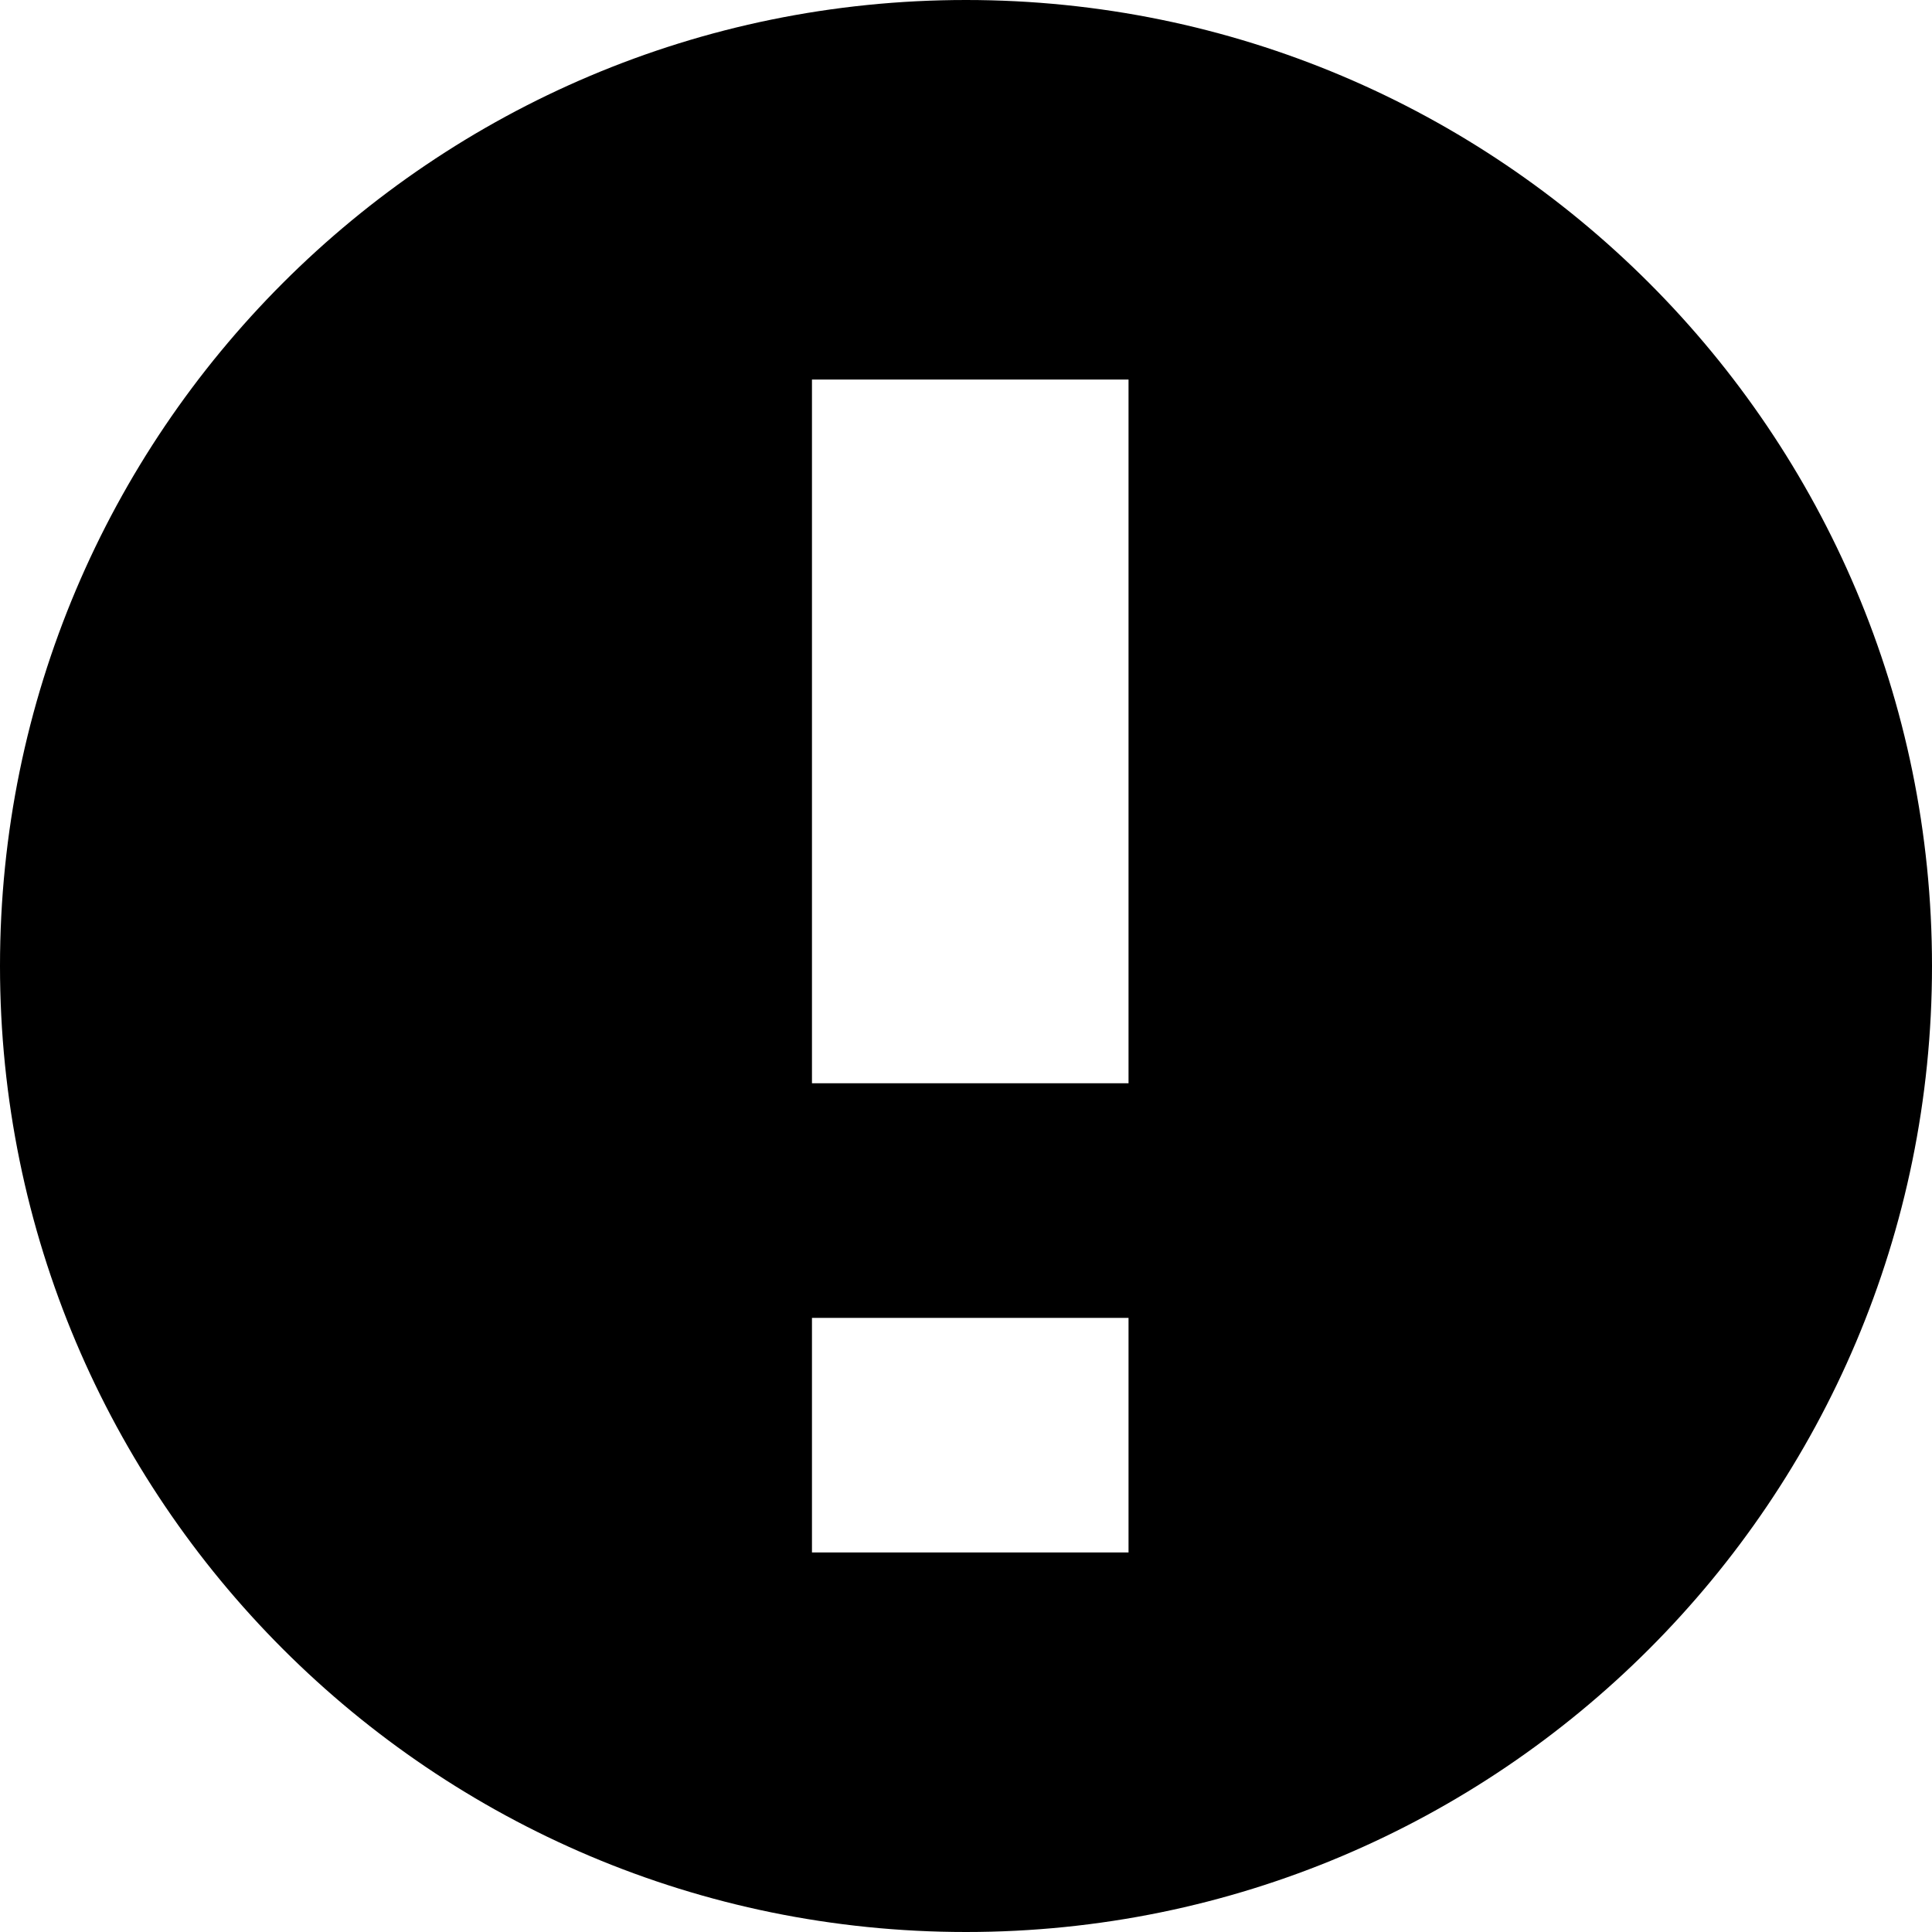
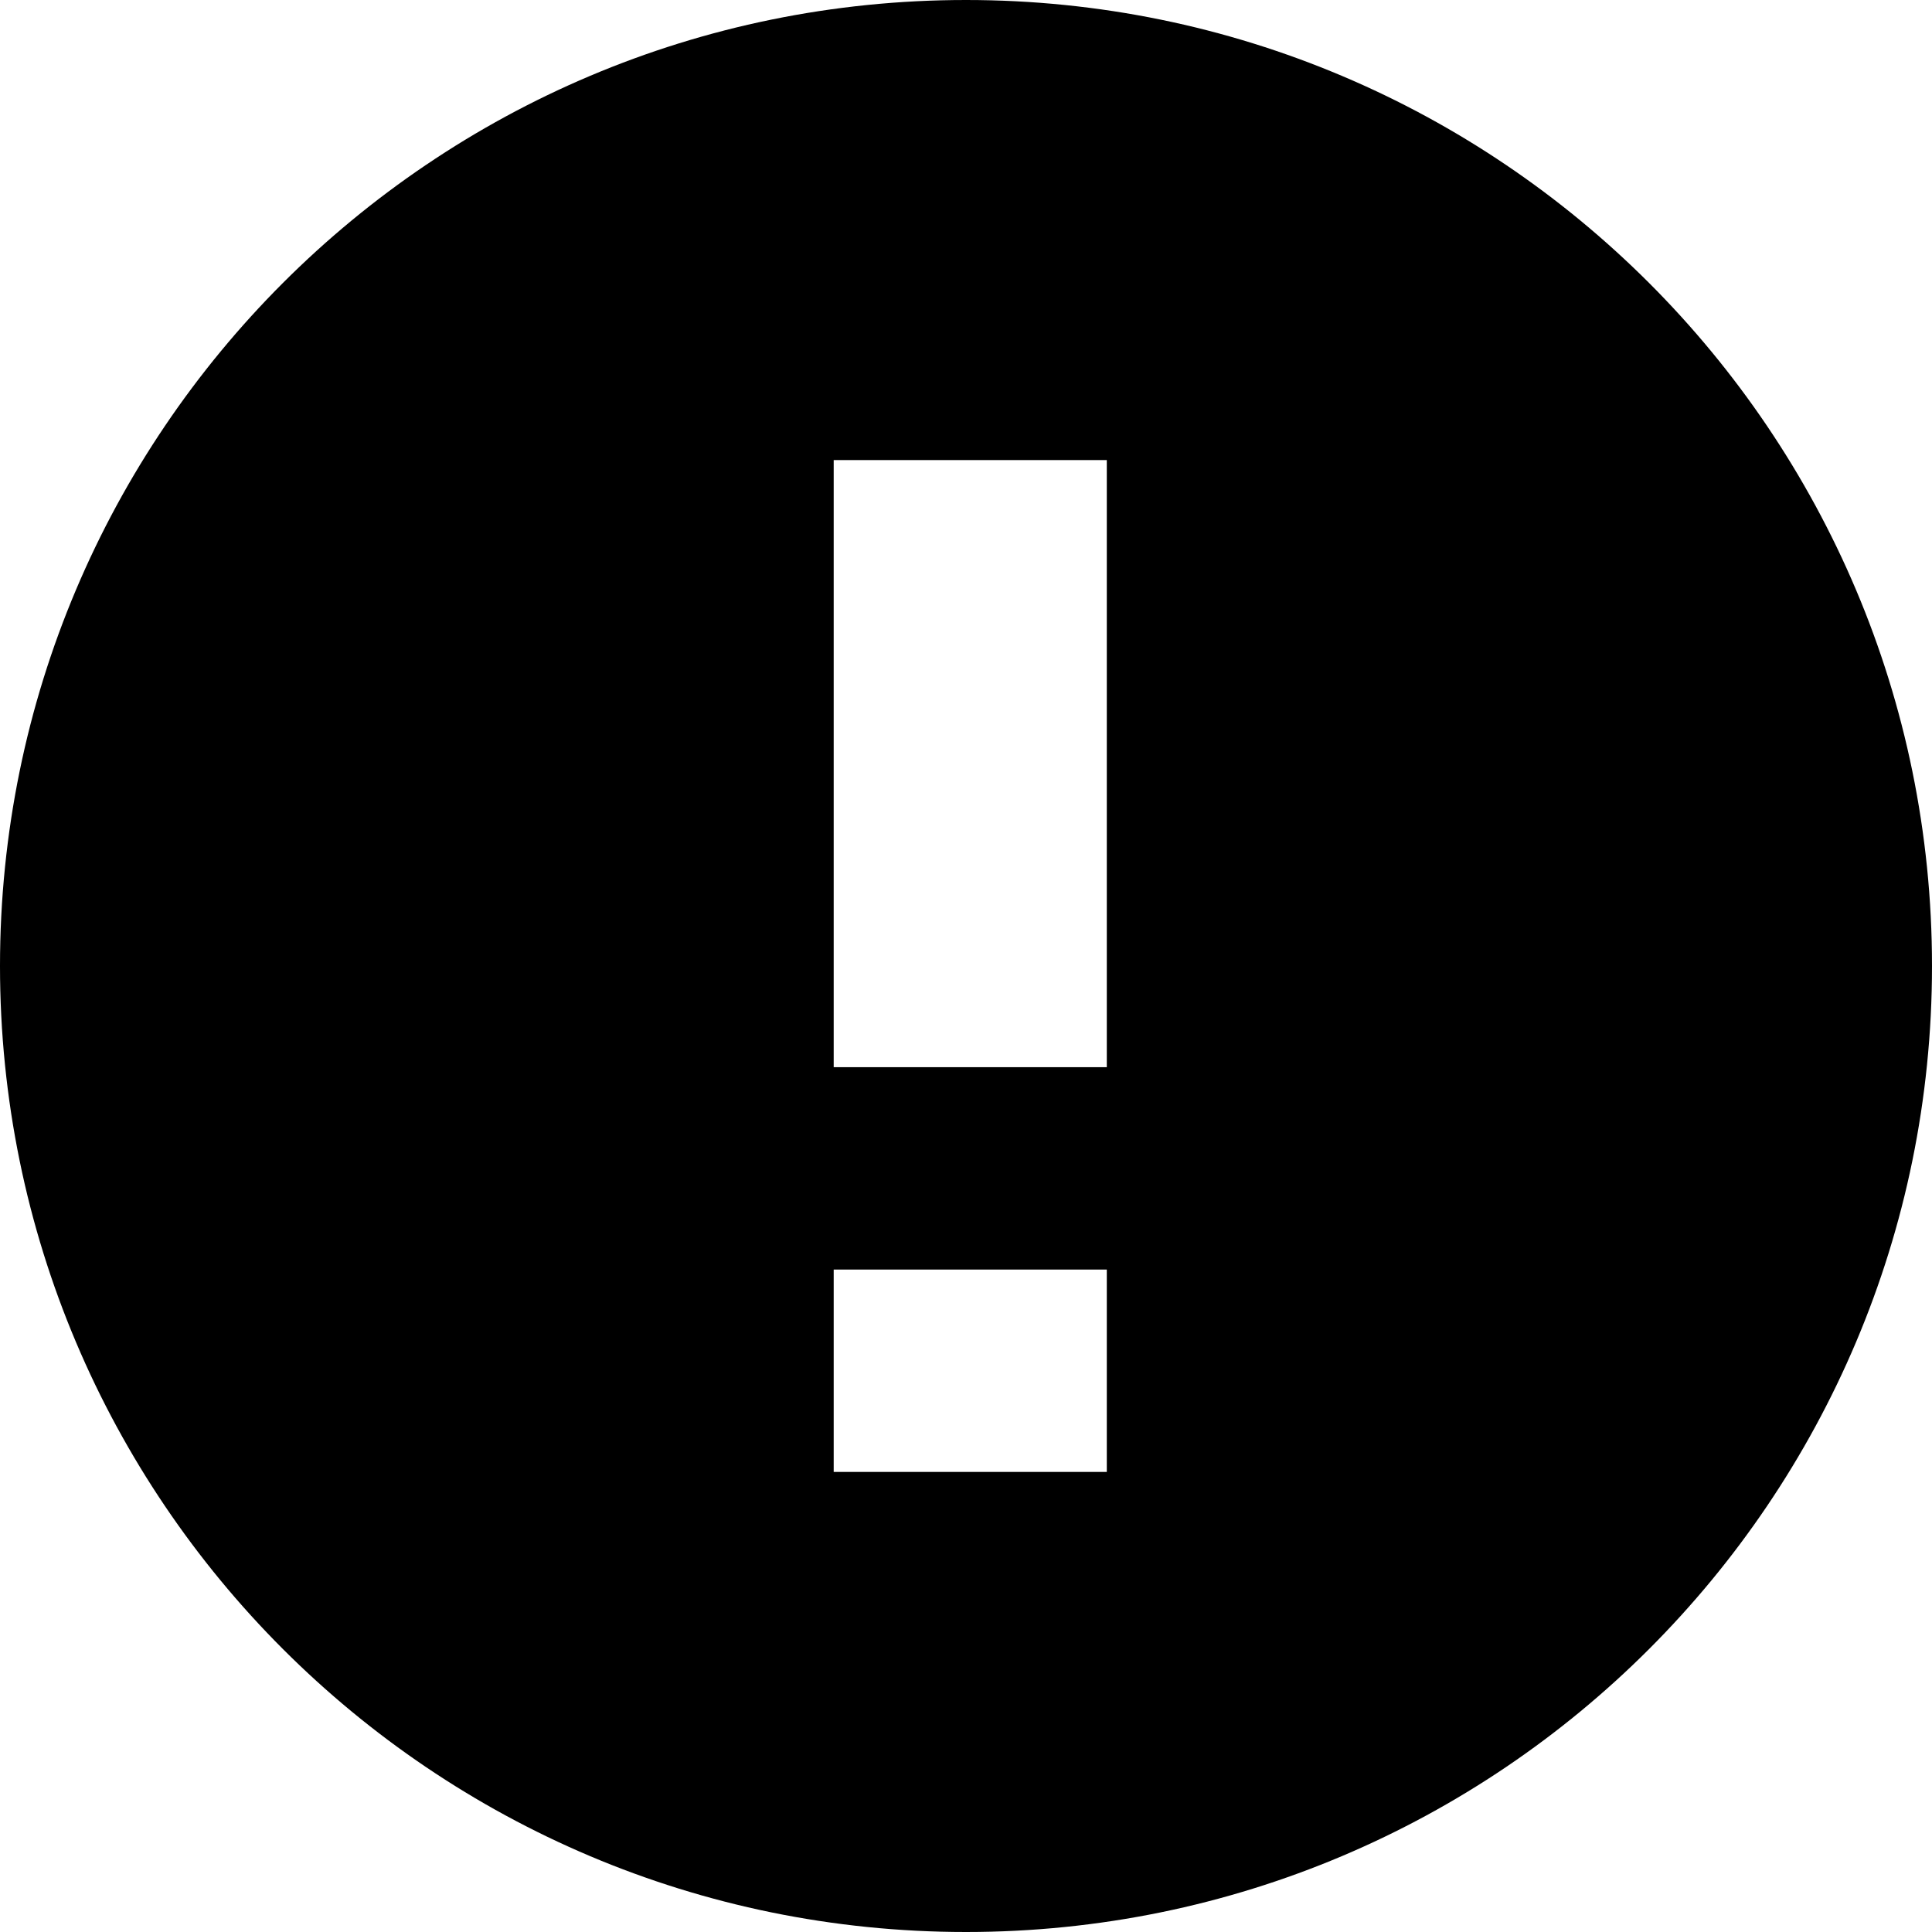
<svg xmlns="http://www.w3.org/2000/svg" id="gz-svg-exclamation-fill" version="1.1" viewBox="0 0 540 540" height="540" width="540" focusable="false" aria-hidden="true" role="img">
  <defs id="defs12591" />
-   <path d="M 270 0 A 270 270 0 0 0 0 270 A 270 270 0 0 0 270 540 A 270 270 0 0 0 540 270 A 270 270 0 0 0 270 0 z M 226.947 106.09 L 315.428 106.09 L 315.428 302.781 L 226.947 302.781 L 226.947 106.09 z M 226.947 368.346 L 315.428 368.346 L 315.428 433.91 L 226.947 433.91 L 226.947 368.346 z " style="fill:currentcolor" id="exclamation" />
+   <path d="M 270 0 A 270 270 0 0 0 0 270 A 270 270 0 0 0 270 540 A 270 270 0 0 0 540 270 A 270 270 0 0 0 270 0 z M 233.02 128.594 L 309.355 128.594 L 309.355 298.281 L 233.02 298.281 L 233.02 128.594 z M 233.02 354.844 L 309.355 354.844 L 309.355 411.406 L 233.02 411.406 L 233.02 354.844 z " style="fill:currentcolor" id="exclamation-fill" />
</svg>
